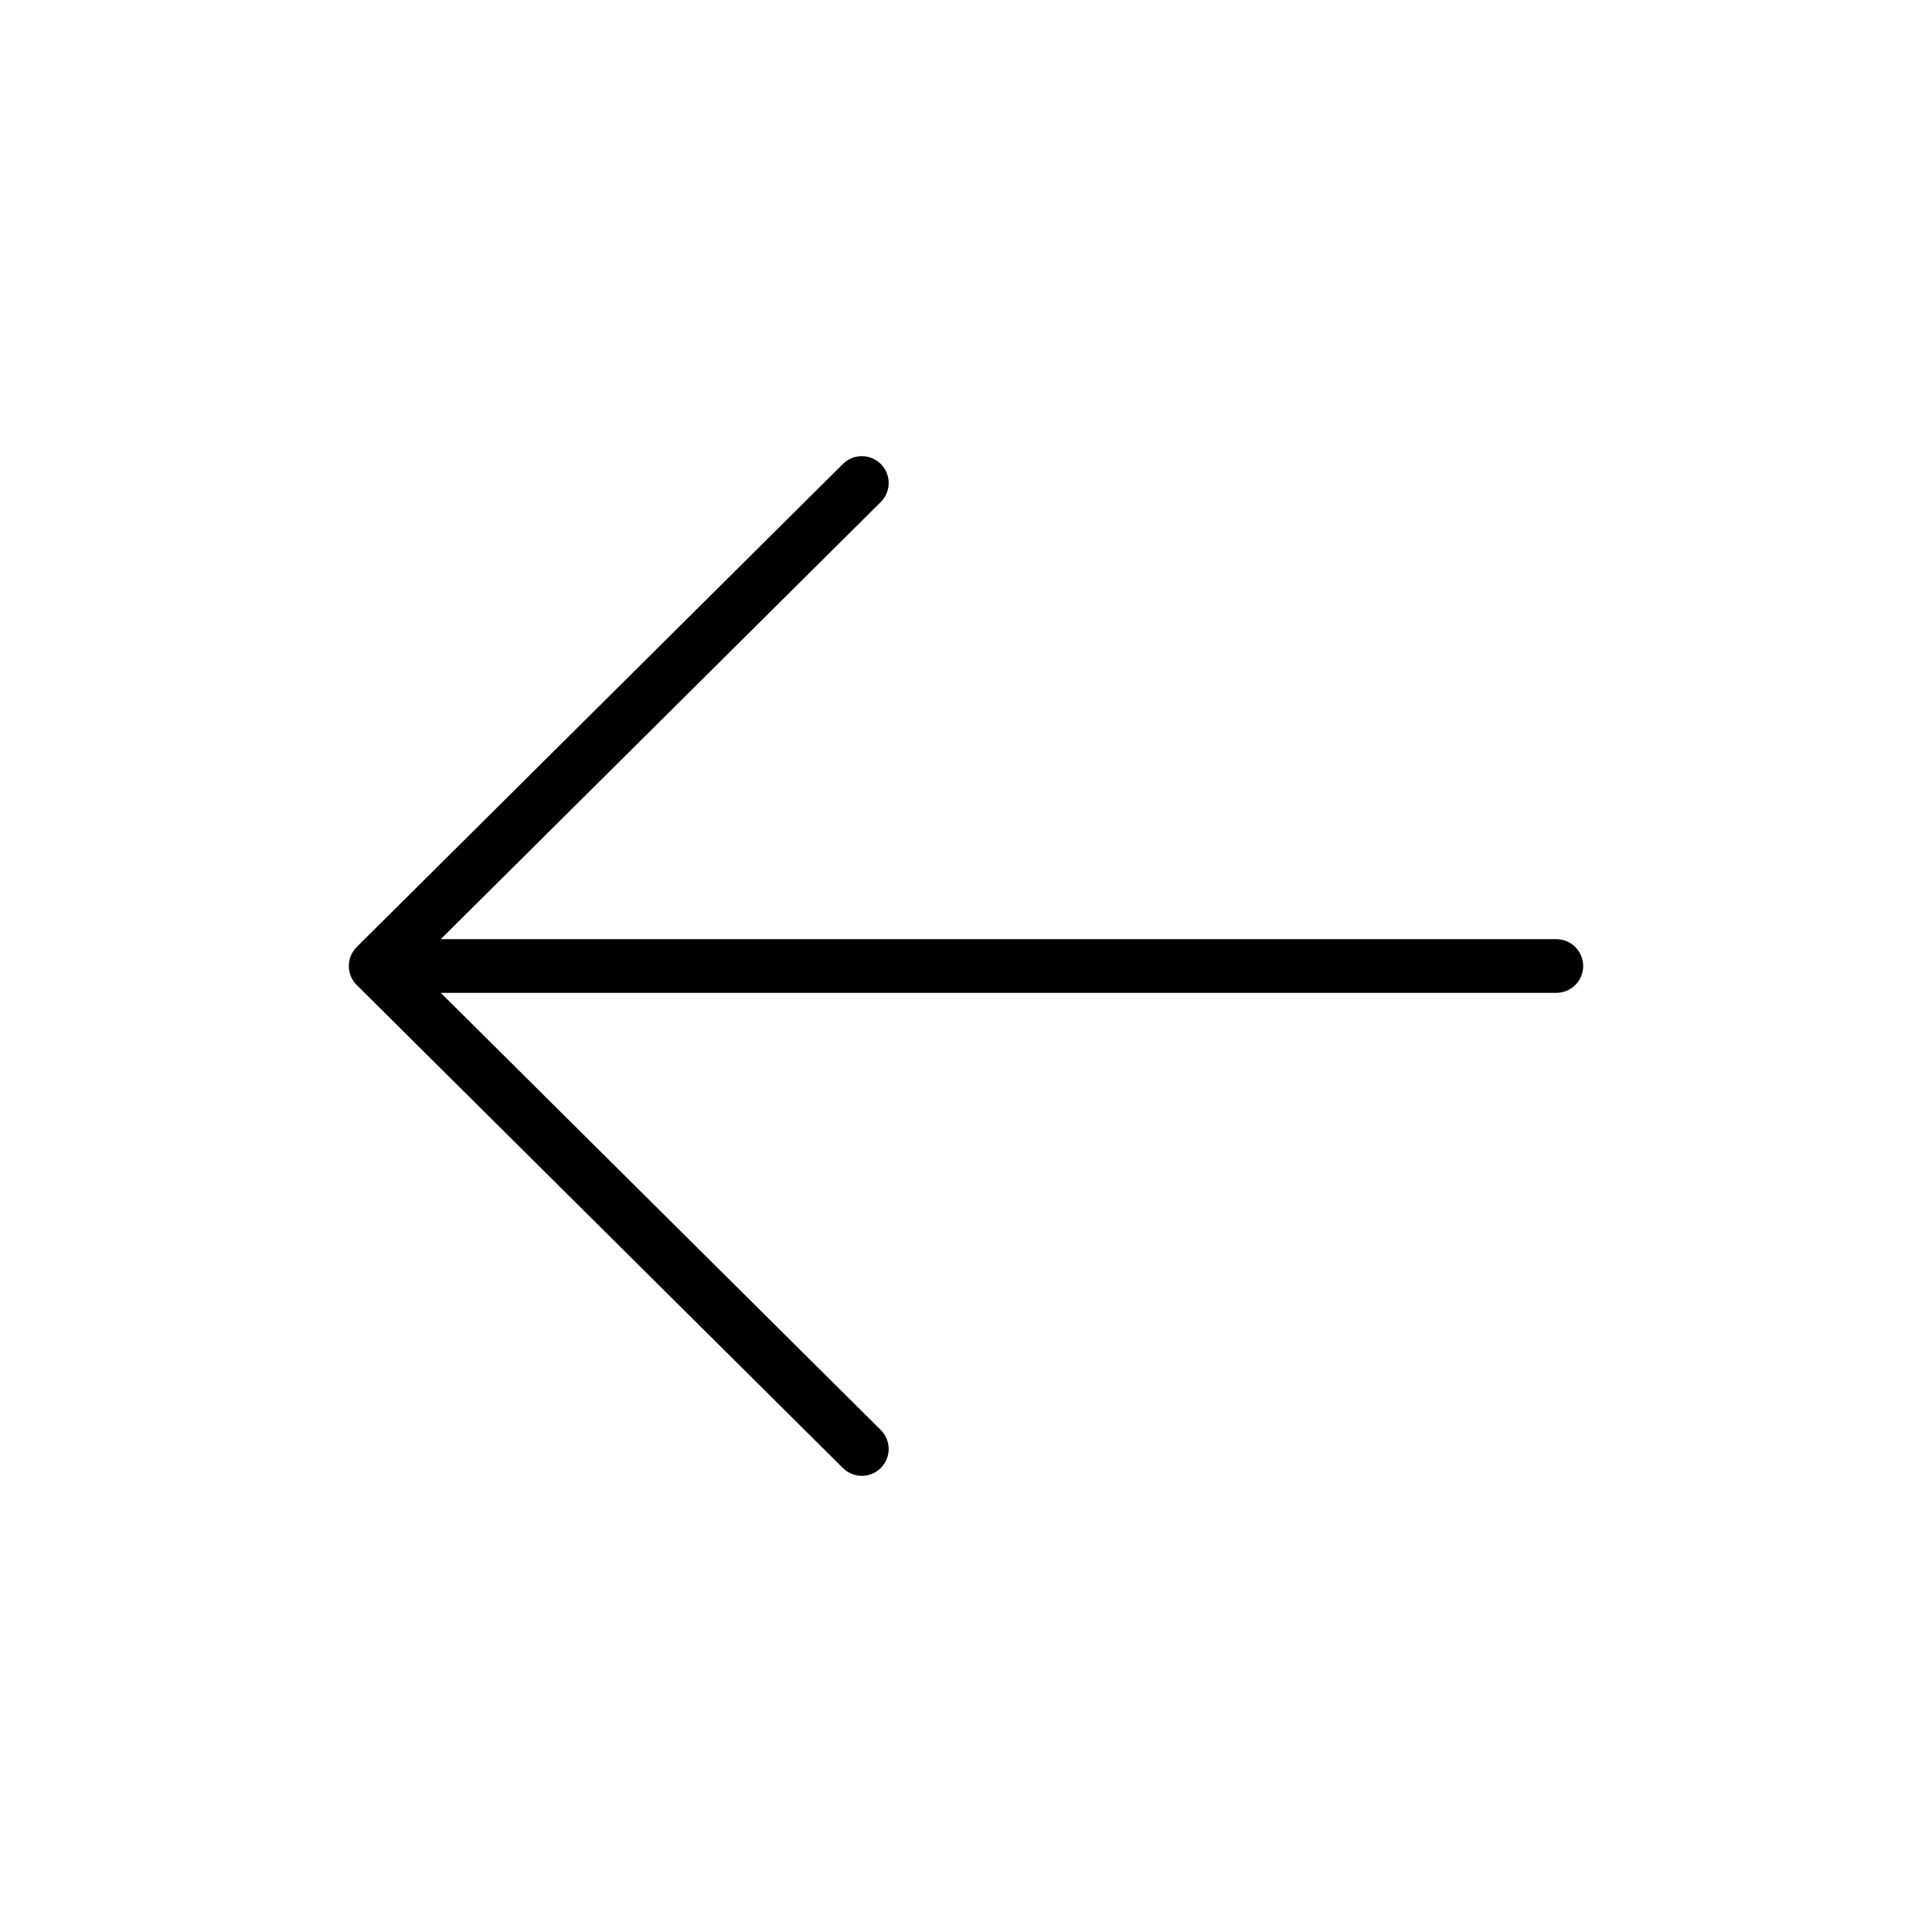
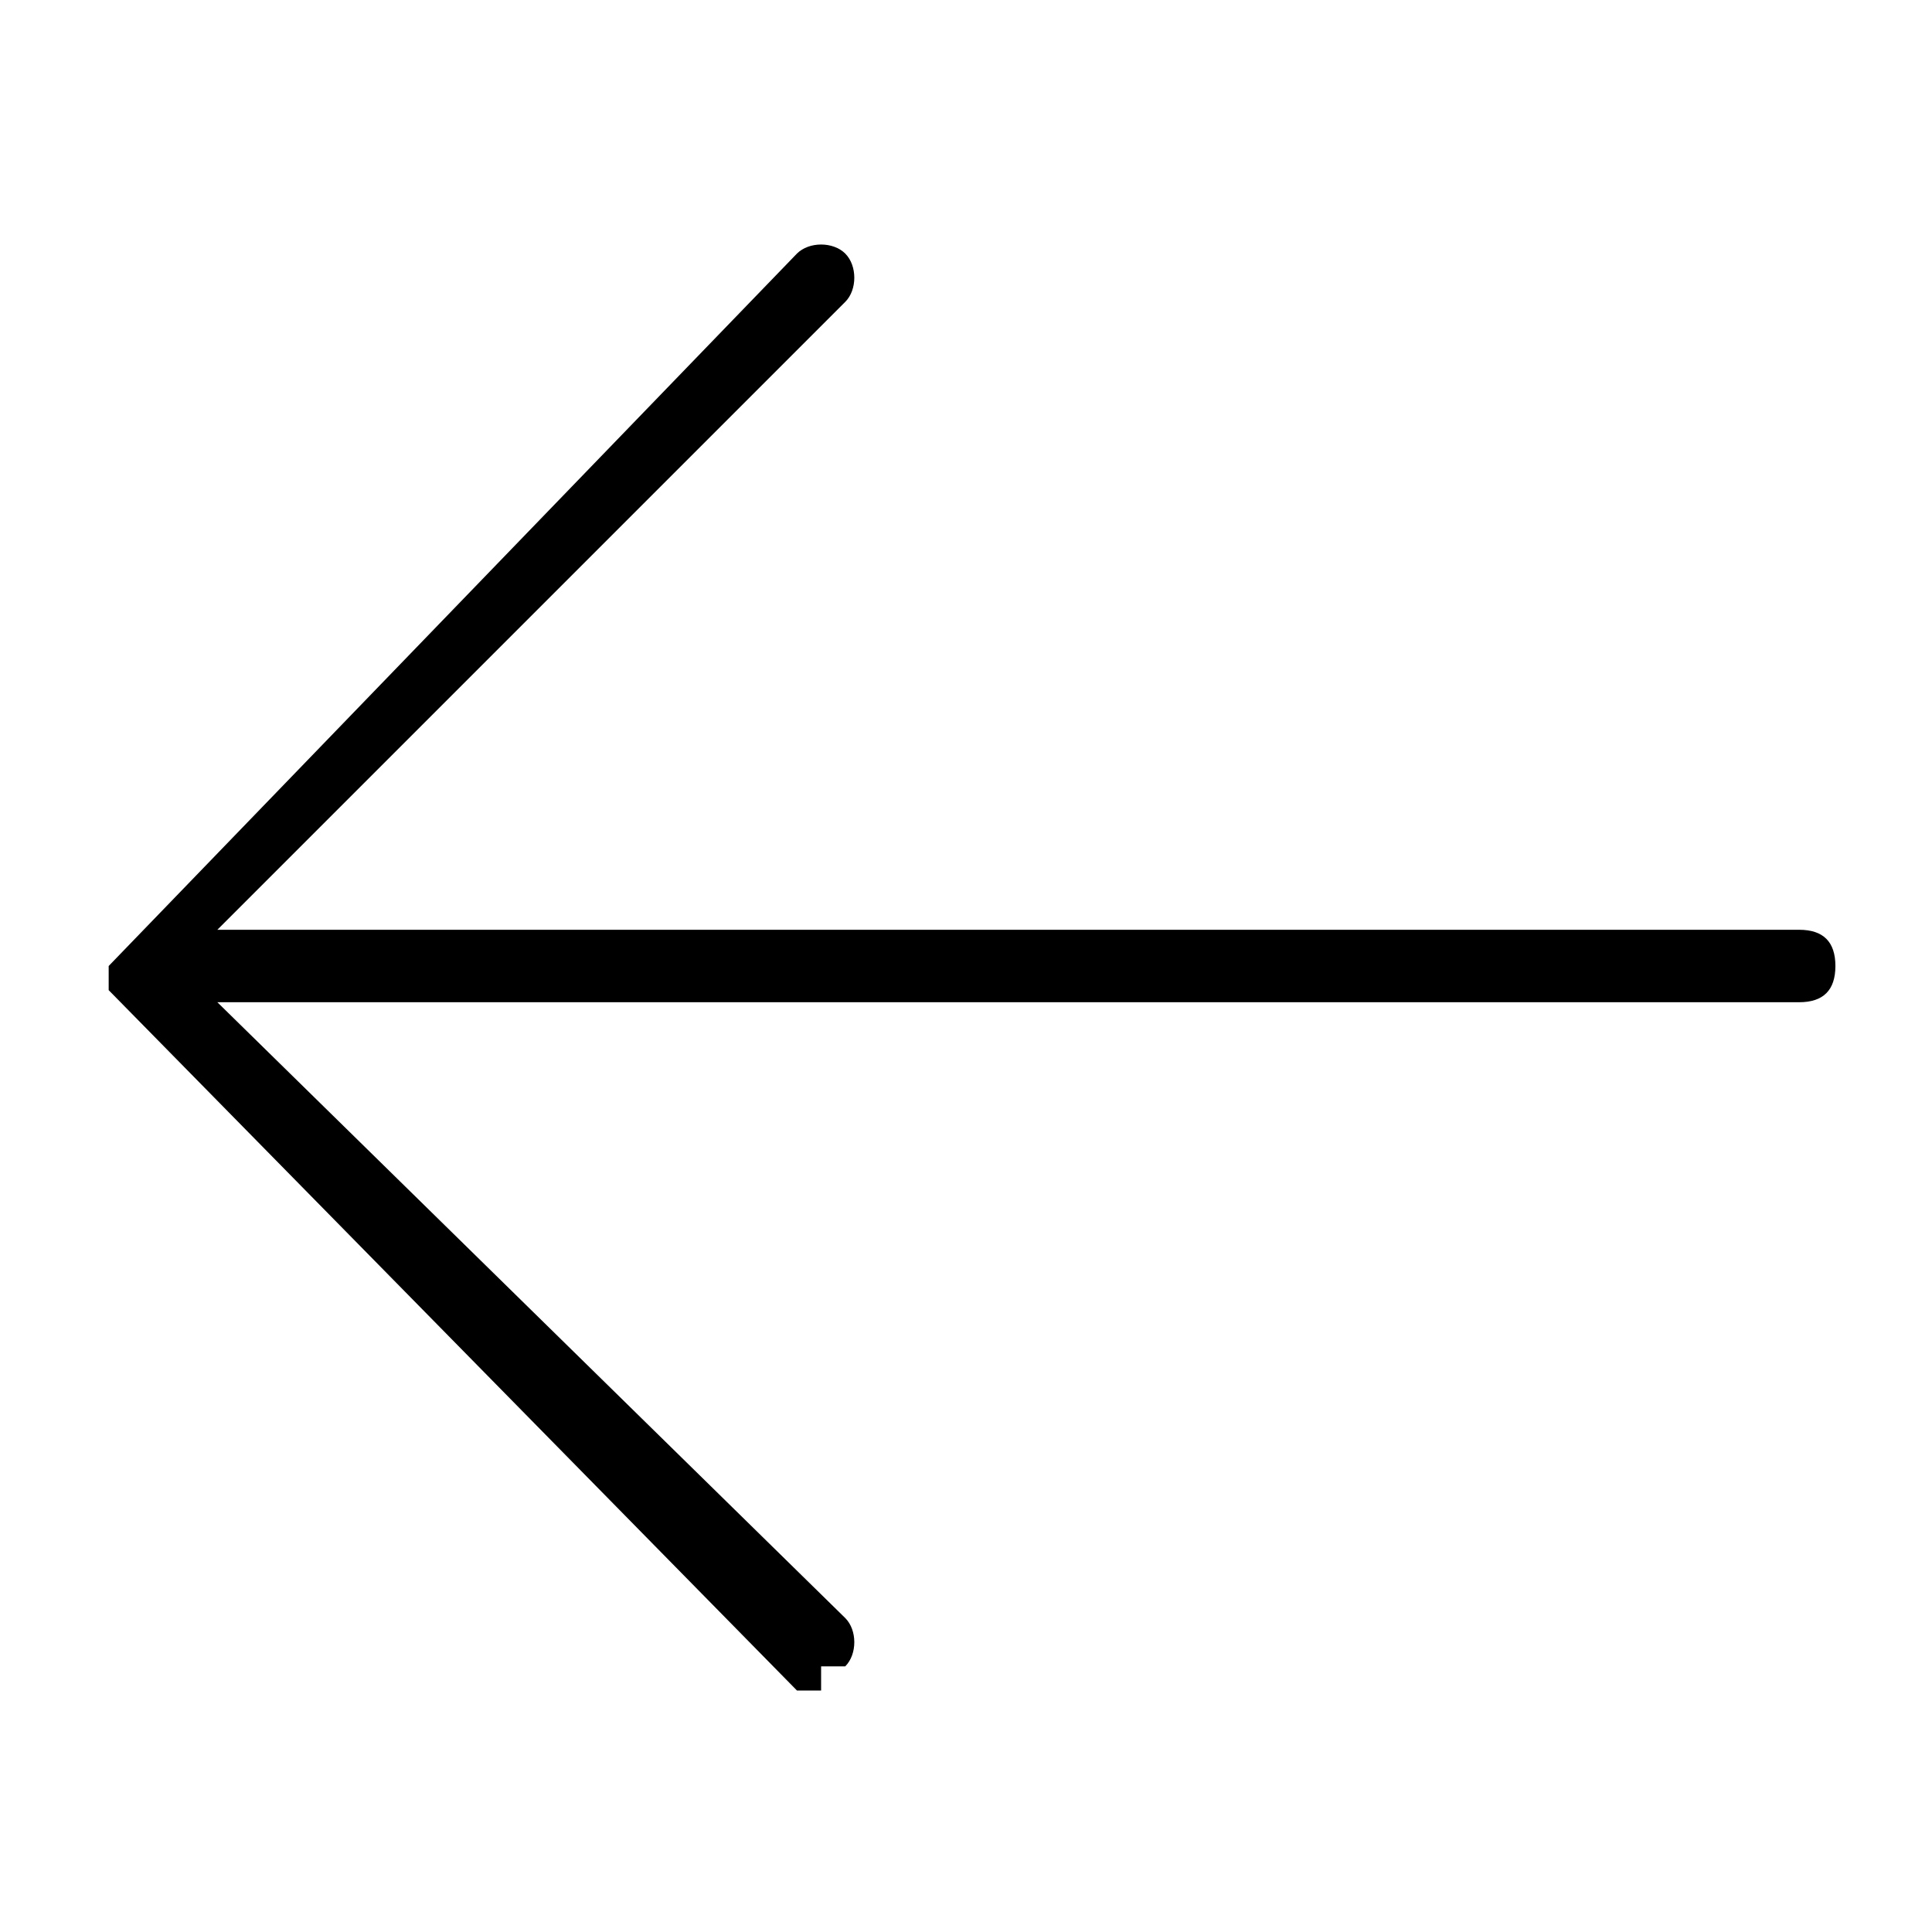
- <svg xmlns="http://www.w3.org/2000/svg" width="36" height="36" viewBox="0 0 36 36" fill="none">
+ <svg xmlns="http://www.w3.org/2000/svg" id="_레이어_1" data-name="레이어_1" version="1.1" viewBox="0 0 16 16">
  <g id="back">
-     <path id="Vector 9" d="M29 18H7M7 18L16.059 9M7 18L16.059 27" stroke="black" stroke-linecap="round" stroke-linejoin="round" />
+     <path d="M6.8,14c0,0-.2,0-.2,0L.9,8.2s0,0,0,0c0,0,0,0,0,0h0s0,0,0,0h0s0,0,0,0h0s0,0,0,0,0,0,0,0h0s0,0,0,0c0,0,0,0,0-.1h0c0,0,0,0,0-.1,0,0,0,0,0,0h0s0,0,0,0t0,0h0s0,0,0,0h0s0,0,0,0h0s0,0,0,0h0s0,0,0,0L6.6,2.1c.1-.1.3-.1.4,0,.1.1.1.3,0,.4L1.8,7.7h13.1c.2,0,.3.1.3.3s-.1.3-.3.3H1.8l5.2,5.1c.1.1.1.3,0,.4,0,0-.1,0-.2,0Z" />
  </g>
</svg>
